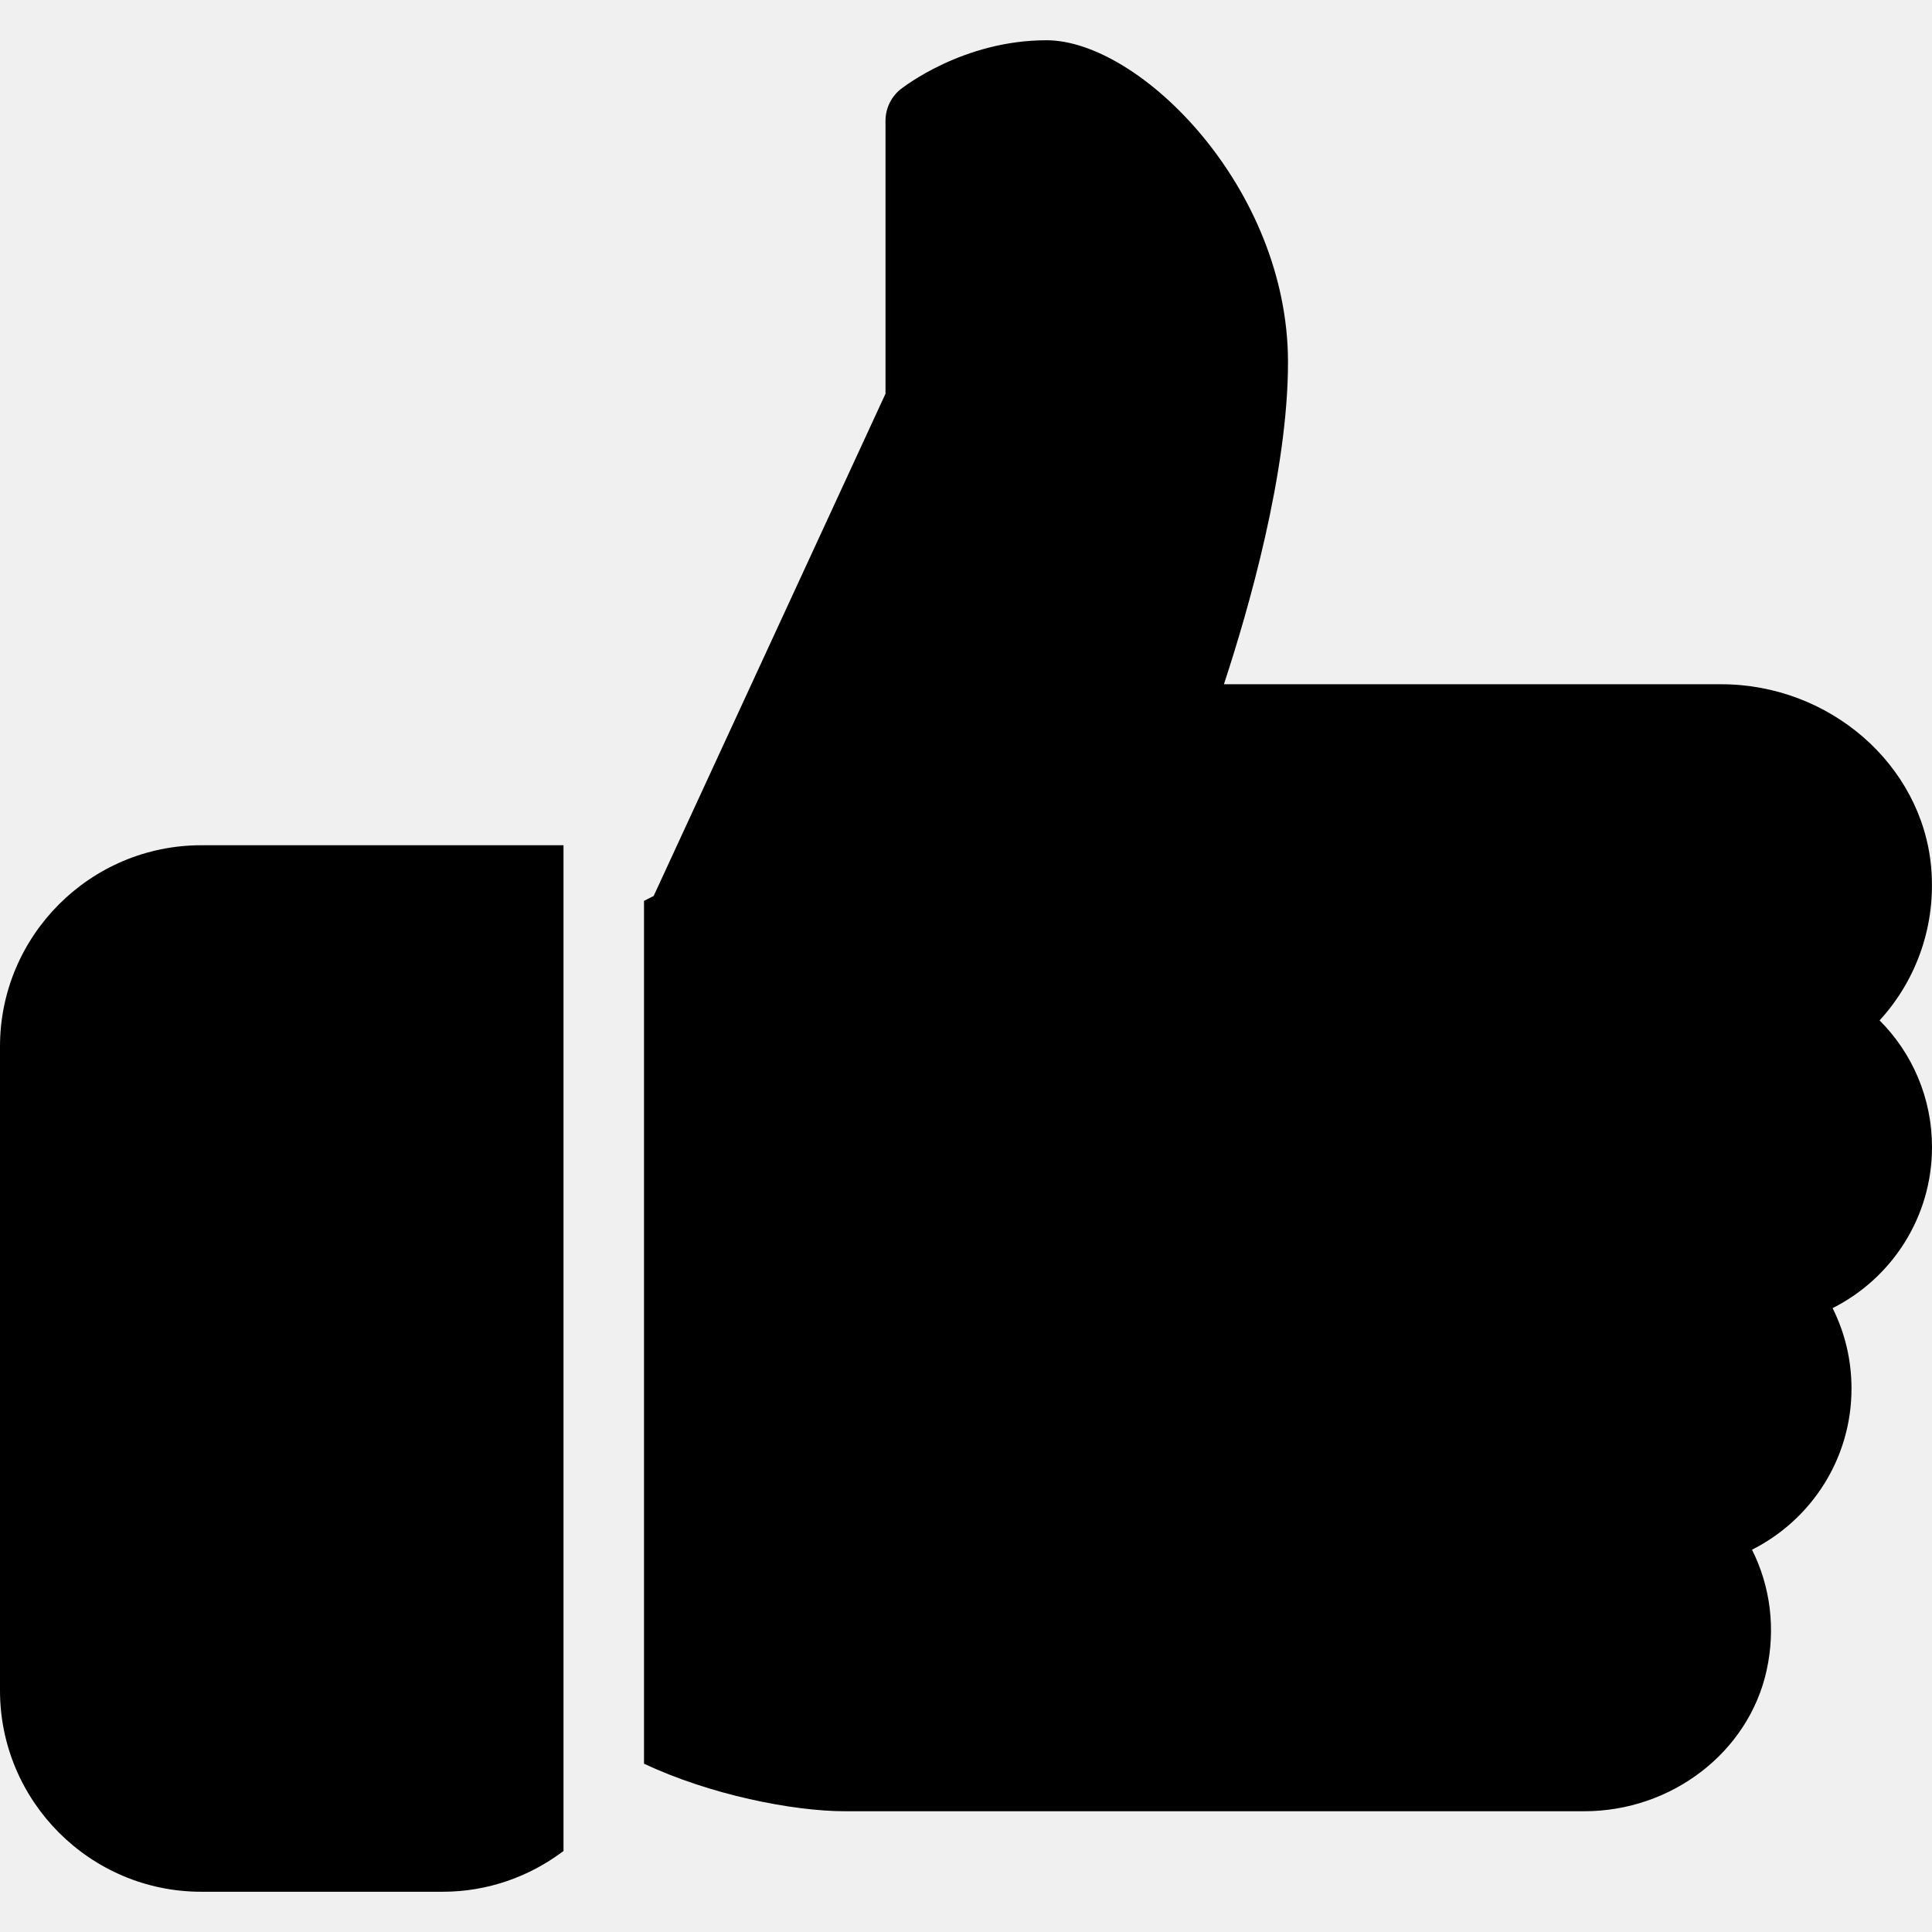
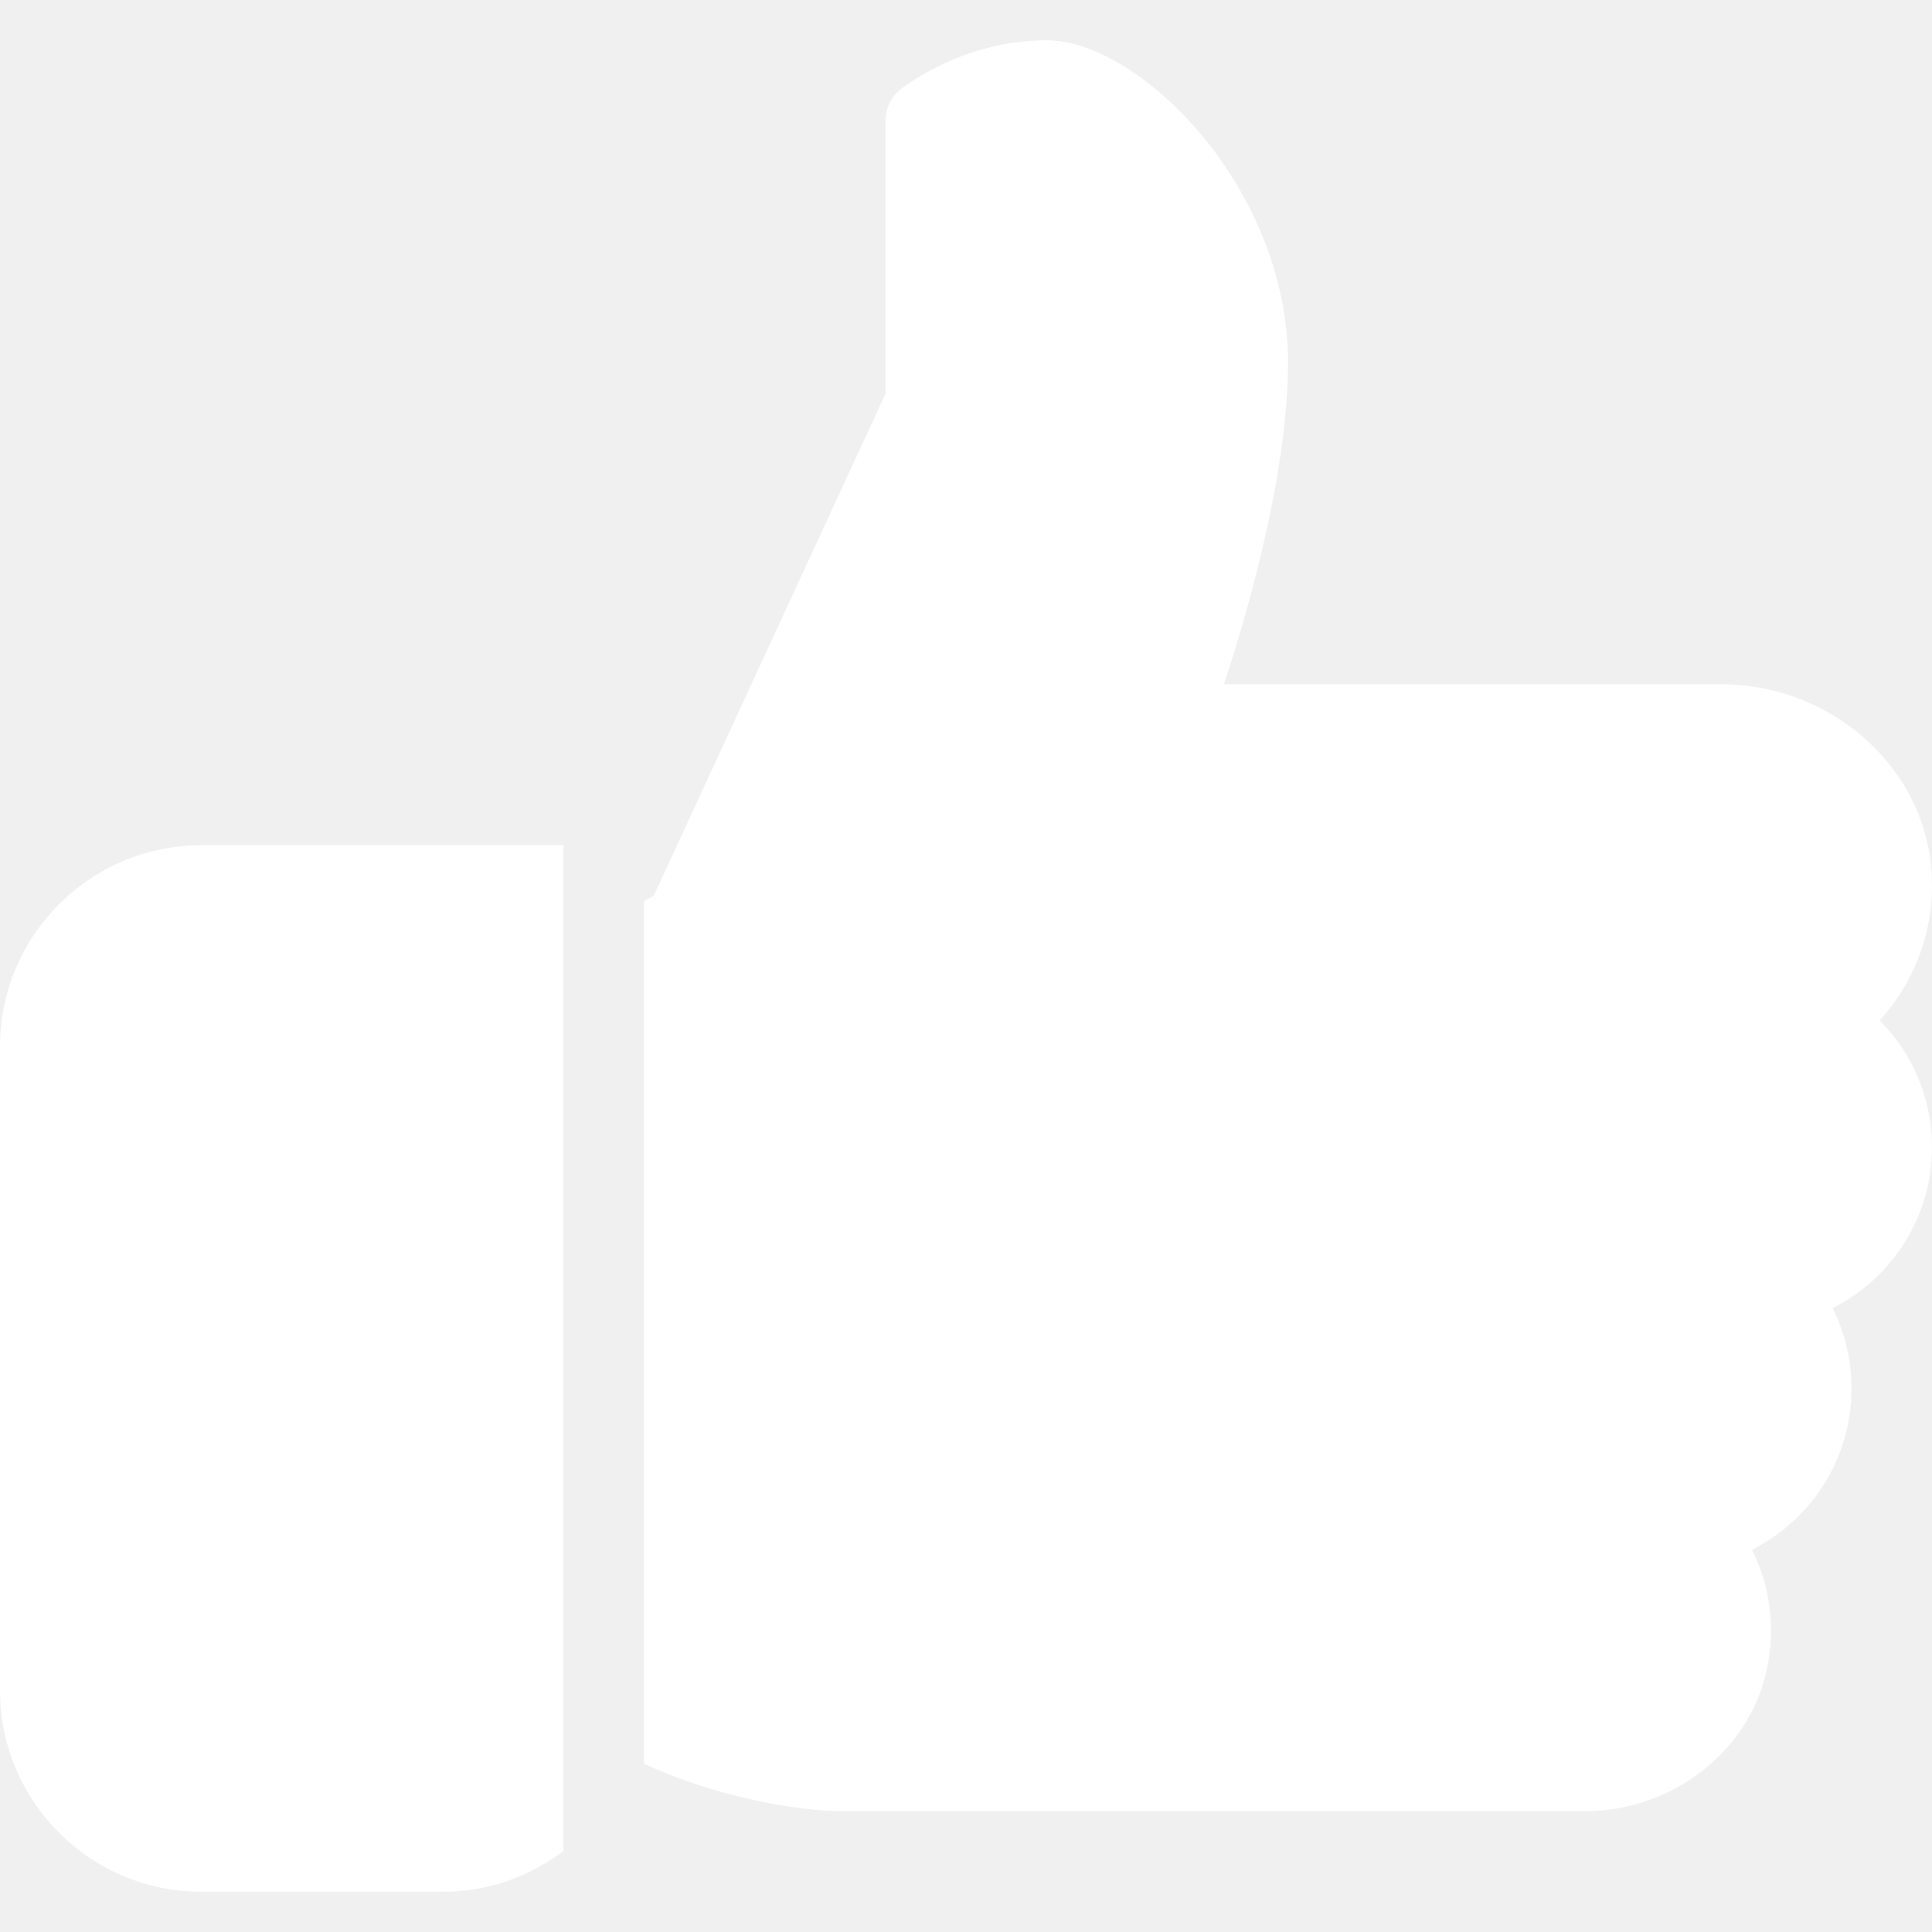
- <svg xmlns="http://www.w3.org/2000/svg" version="1.1" id="Capa_1" x="0px" y="0px" viewBox="0 0 512 512" style="enable-background:new 0 0 512 512;" xml:space="preserve">
+ <svg xmlns="http://www.w3.org/2000/svg" version="1.1" id="Capa_1" x="0px" y="0px" viewBox="0 0 512 512" style="enable-background:new 0 0 512 512;" xml:space="preserve" width="512px" height="512px">
  <g>
    <g>
-       <path d="M53.333,224C23.936,224,0,247.936,0,277.333V448c0,29.397,23.936,53.333,53.333,53.333h64    c12.011,0,23.061-4.053,32-10.795V224H53.333z" />
+       <path d="M53.333,224C23.936,224,0,247.936,0,277.333V448c0,29.397,23.936,53.333,53.333,53.333h64    c12.011,0,23.061-4.053,32-10.795V224H53.333z" fill="#FFFFFF" />
    </g>
  </g>
  <g>
    <g>
-       <path d="M512,304c0-12.821-5.077-24.768-13.888-33.579c9.963-10.901,15.04-25.515,13.653-40.725    c-2.496-27.115-26.923-48.363-55.637-48.363H324.352c6.528-19.819,16.981-56.149,16.981-85.333c0-46.272-39.317-85.333-64-85.333    c-22.165,0-37.995,12.48-38.677,12.992c-2.517,2.027-3.989,5.099-3.989,8.341v72.341l-61.44,133.099l-2.56,1.301v228.651    C188.032,475.584,210.005,480,224,480h195.819c23.232,0,43.563-15.659,48.341-37.269c2.453-11.115,1.024-22.315-3.861-32.043    c15.765-7.936,26.368-24.171,26.368-42.688c0-7.552-1.728-14.784-5.013-21.333C501.419,338.731,512,322.496,512,304z" />
+       <path d="M512,304c0-12.821-5.077-24.768-13.888-33.579c9.963-10.901,15.04-25.515,13.653-40.725    c-2.496-27.115-26.923-48.363-55.637-48.363H324.352c6.528-19.819,16.981-56.149,16.981-85.333c0-46.272-39.317-85.333-64-85.333    c-22.165,0-37.995,12.48-38.677,12.992c-2.517,2.027-3.989,5.099-3.989,8.341v72.341l-61.44,133.099l-2.56,1.301v228.651    C188.032,475.584,210.005,480,224,480h195.819c23.232,0,43.563-15.659,48.341-37.269c2.453-11.115,1.024-22.315-3.861-32.043    c15.765-7.936,26.368-24.171,26.368-42.688c0-7.552-1.728-14.784-5.013-21.333C501.419,338.731,512,322.496,512,304z" fill="#FFFFFF" />
    </g>
  </g>
  <g>
</g>
  <g>
</g>
  <g>
</g>
  <g>
</g>
  <g>
</g>
  <g>
</g>
  <g>
</g>
  <g>
</g>
  <g>
</g>
  <g>
</g>
  <g>
</g>
  <g>
</g>
  <g>
</g>
  <g>
</g>
  <g>
</g>
</svg>
